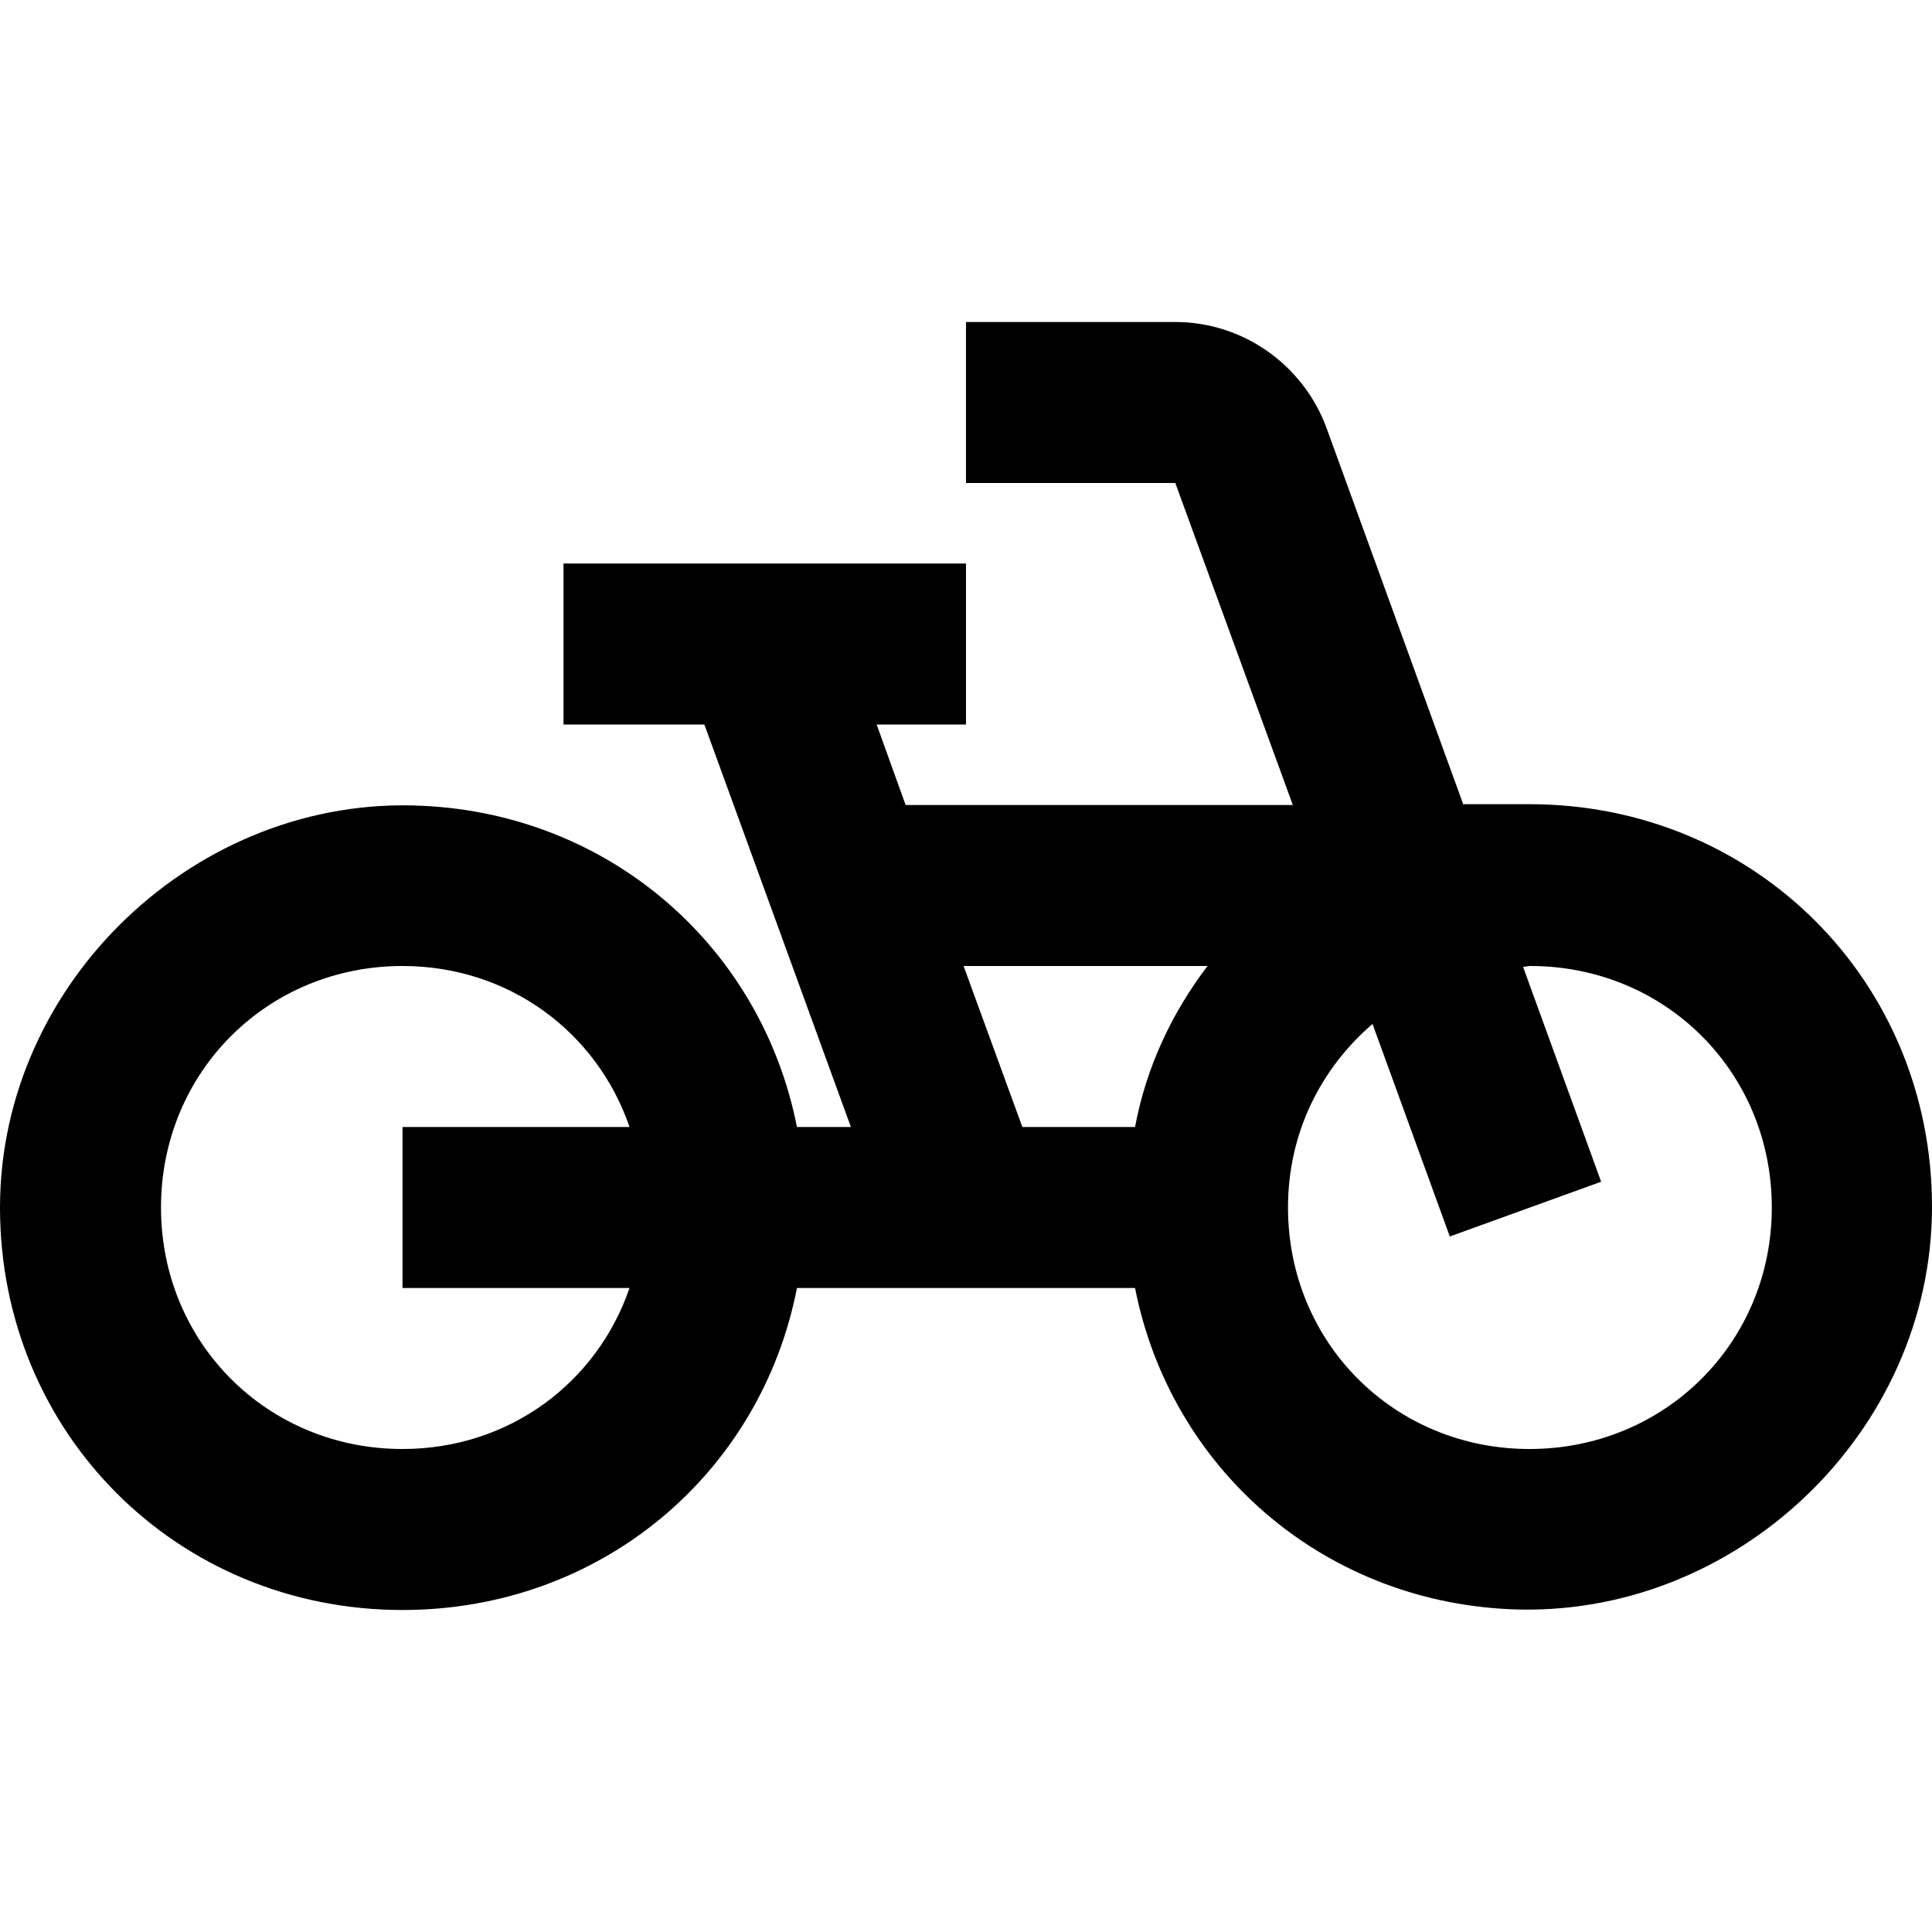
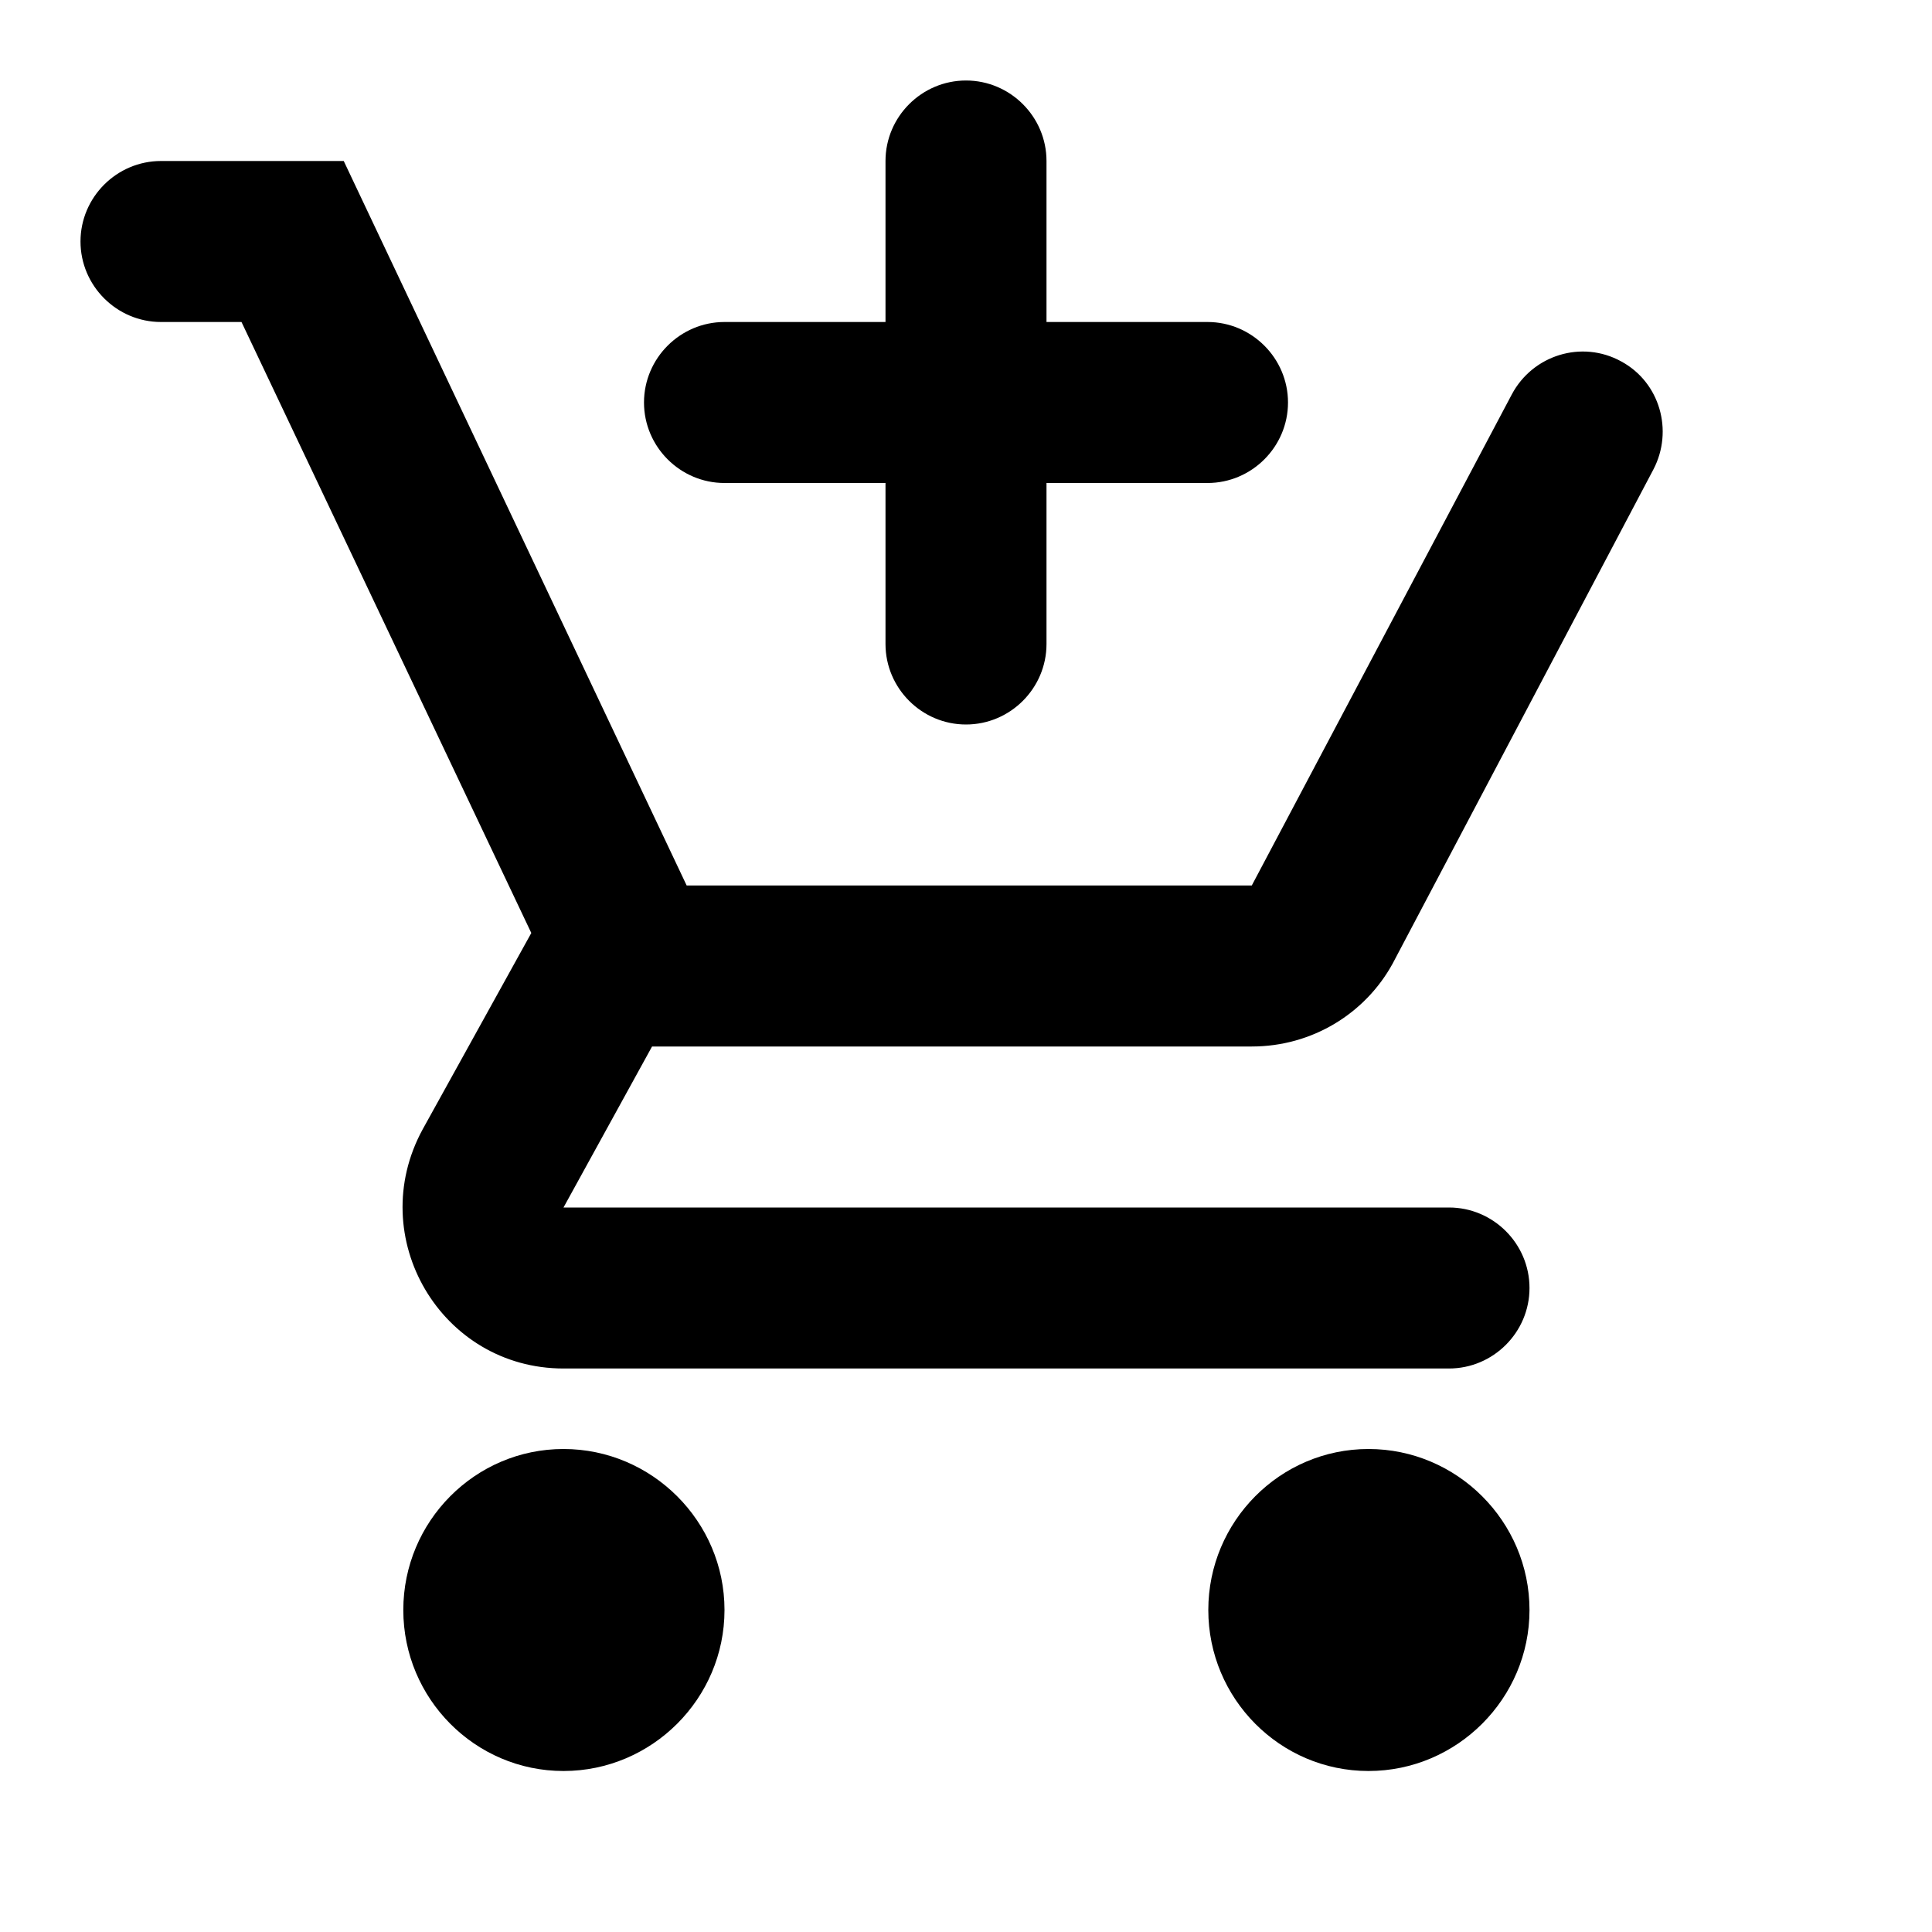
- <svg xmlns="http://www.w3.org/2000/svg" enable-background="new 0 0 24 24" height="24" viewBox="0 0 24 24" width="24">
-   <g>
-     <rect fill="none" height="24" width="24" />
-   </g>
-   <g>
-     <path d="M18.18,10l-1.7-4.68C16.19,4.53,15.44,4,14.6,4H12v2h2.6l1.46,4h-4.81l-0.36-1H12V7H7v2h1.75l1.82,5H9.9 c-0.44-2.23-2.31-3.88-4.65-3.99C2.45,9.87,0,12.2,0,15c0,2.8,2.2,5,5,5c2.46,0,4.45-1.69,4.9-4h4.2c0.44,2.23,2.31,3.88,4.65,3.99 c2.8,0.13,5.25-2.19,5.25-5c0-2.8-2.2-5-5-5H18.18z M7.82,16c-0.4,1.17-1.49,2-2.82,2c-1.68,0-3-1.32-3-3s1.32-3,3-3 c1.33,0,2.42,0.83,2.82,2H5v2H7.82z M14.1,14h-1.4l-0.73-2H15C14.56,12.58,14.24,13.25,14.1,14z M19,18c-1.68,0-3-1.32-3-3 c0-0.93,0.41-1.73,1.05-2.28l0.96,2.64l1.88-0.68l-0.97-2.67c0.03,0,0.06-0.01,0.09-0.01c1.68,0,3,1.32,3,3S20.68,18,19,18z" />
-   </g>
+ <svg xmlns="http://www.w3.org/2000/svg" enable-background="new 0 0 24 24" height="24px" viewBox="0 0 24 24" width="24px" fill="#000000">
+   <rect fill="none" height="24" width="24" />
+   <path d="M12,9L12,9c0.55,0,1-0.45,1-1V6h2c0.55,0,1-0.45,1-1v0c0-0.55-0.45-1-1-1h-2V2c0-0.55-0.45-1-1-1h0c-0.55,0-1,0.45-1,1v2H9 C8.45,4,8,4.45,8,5v0c0,0.55,0.45,1,1,1h2v2C11,8.55,11.45,9,12,9z M7,18c-1.1,0-1.99,0.9-1.99,2S5.9,22,7,22s2-0.9,2-2S8.1,18,7,18 z M17,18c-1.1,0-1.99,0.9-1.99,2s0.89,2,1.99,2s2-0.9,2-2S18.1,18,17,18z M8.1,13h7.45c0.75,0,1.41-0.41,1.75-1.03l3.24-6.14 c0.25-0.48,0.08-1.08-0.4-1.34v0c-0.49-0.27-1.1-0.08-1.36,0.41L15.55,11H8.53L4.27,2H2C1.45,2,1,2.45,1,3v0c0,0.55,0.45,1,1,1h1 l3.6,7.59l-1.35,2.44C4.52,15.37,5.48,17,7,17h11c0.55,0,1-0.45,1-1v0c0-0.55-0.45-1-1-1H7L8.1,13z" />
</svg>
